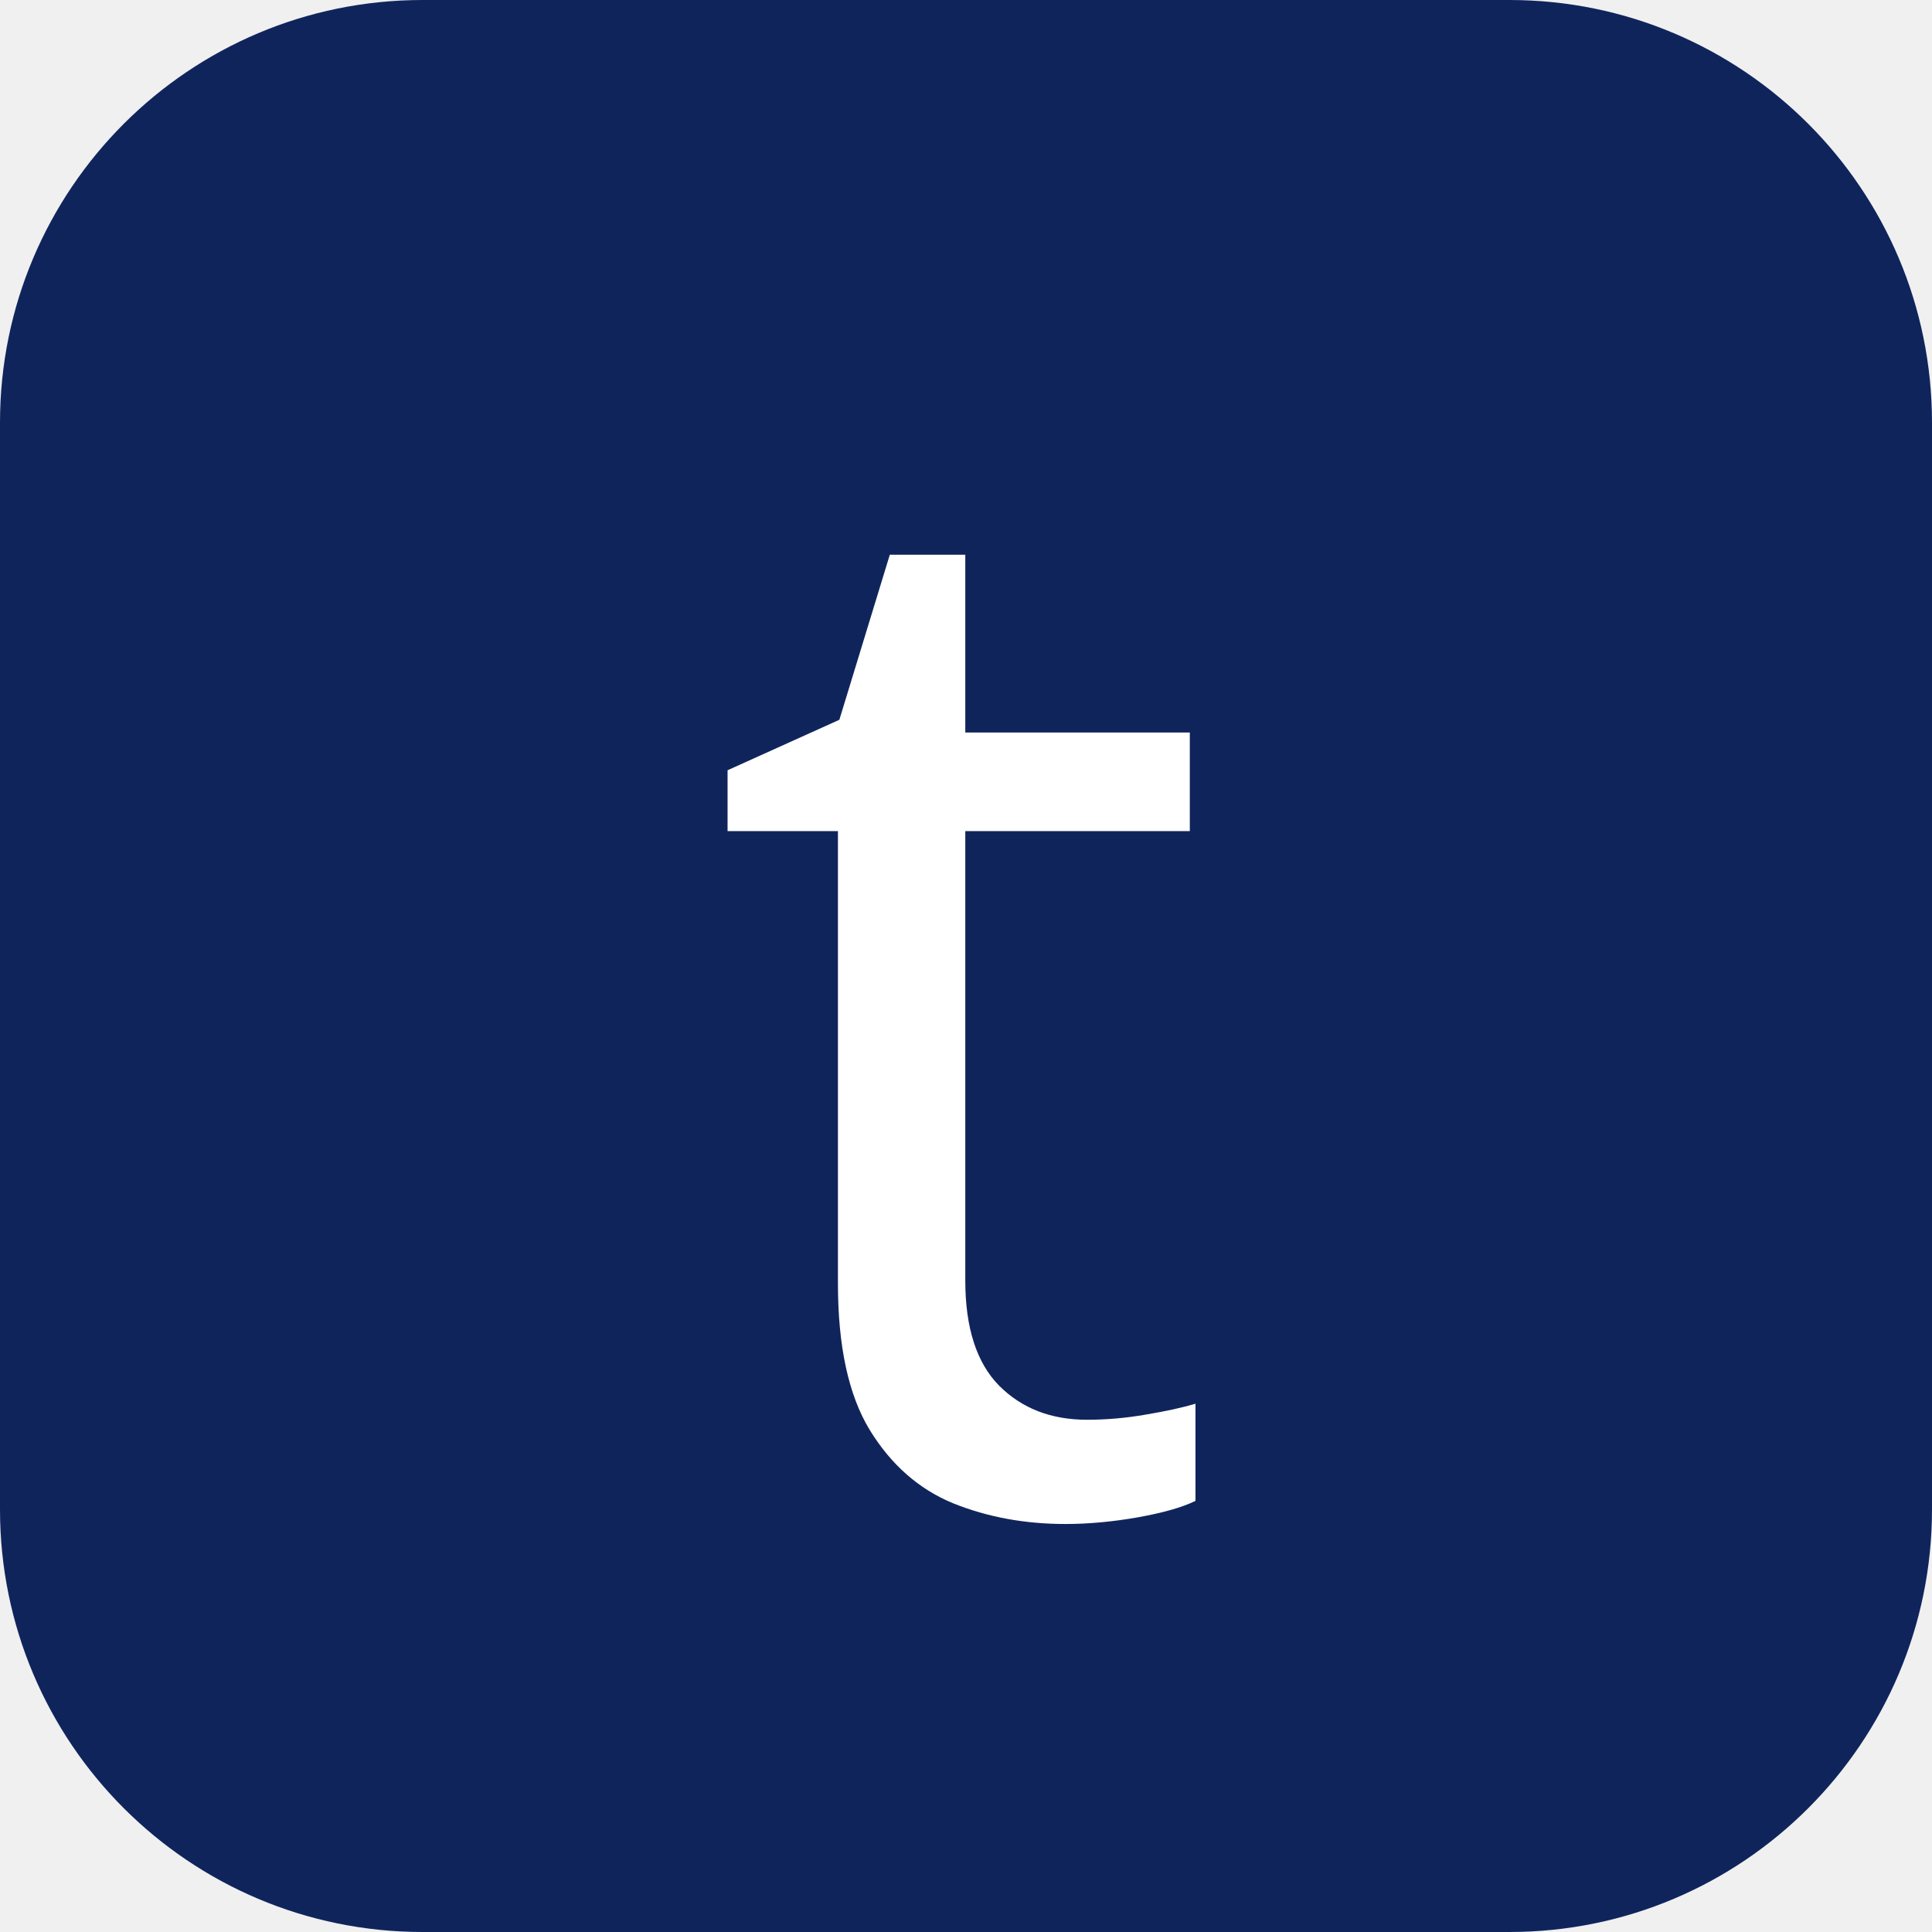
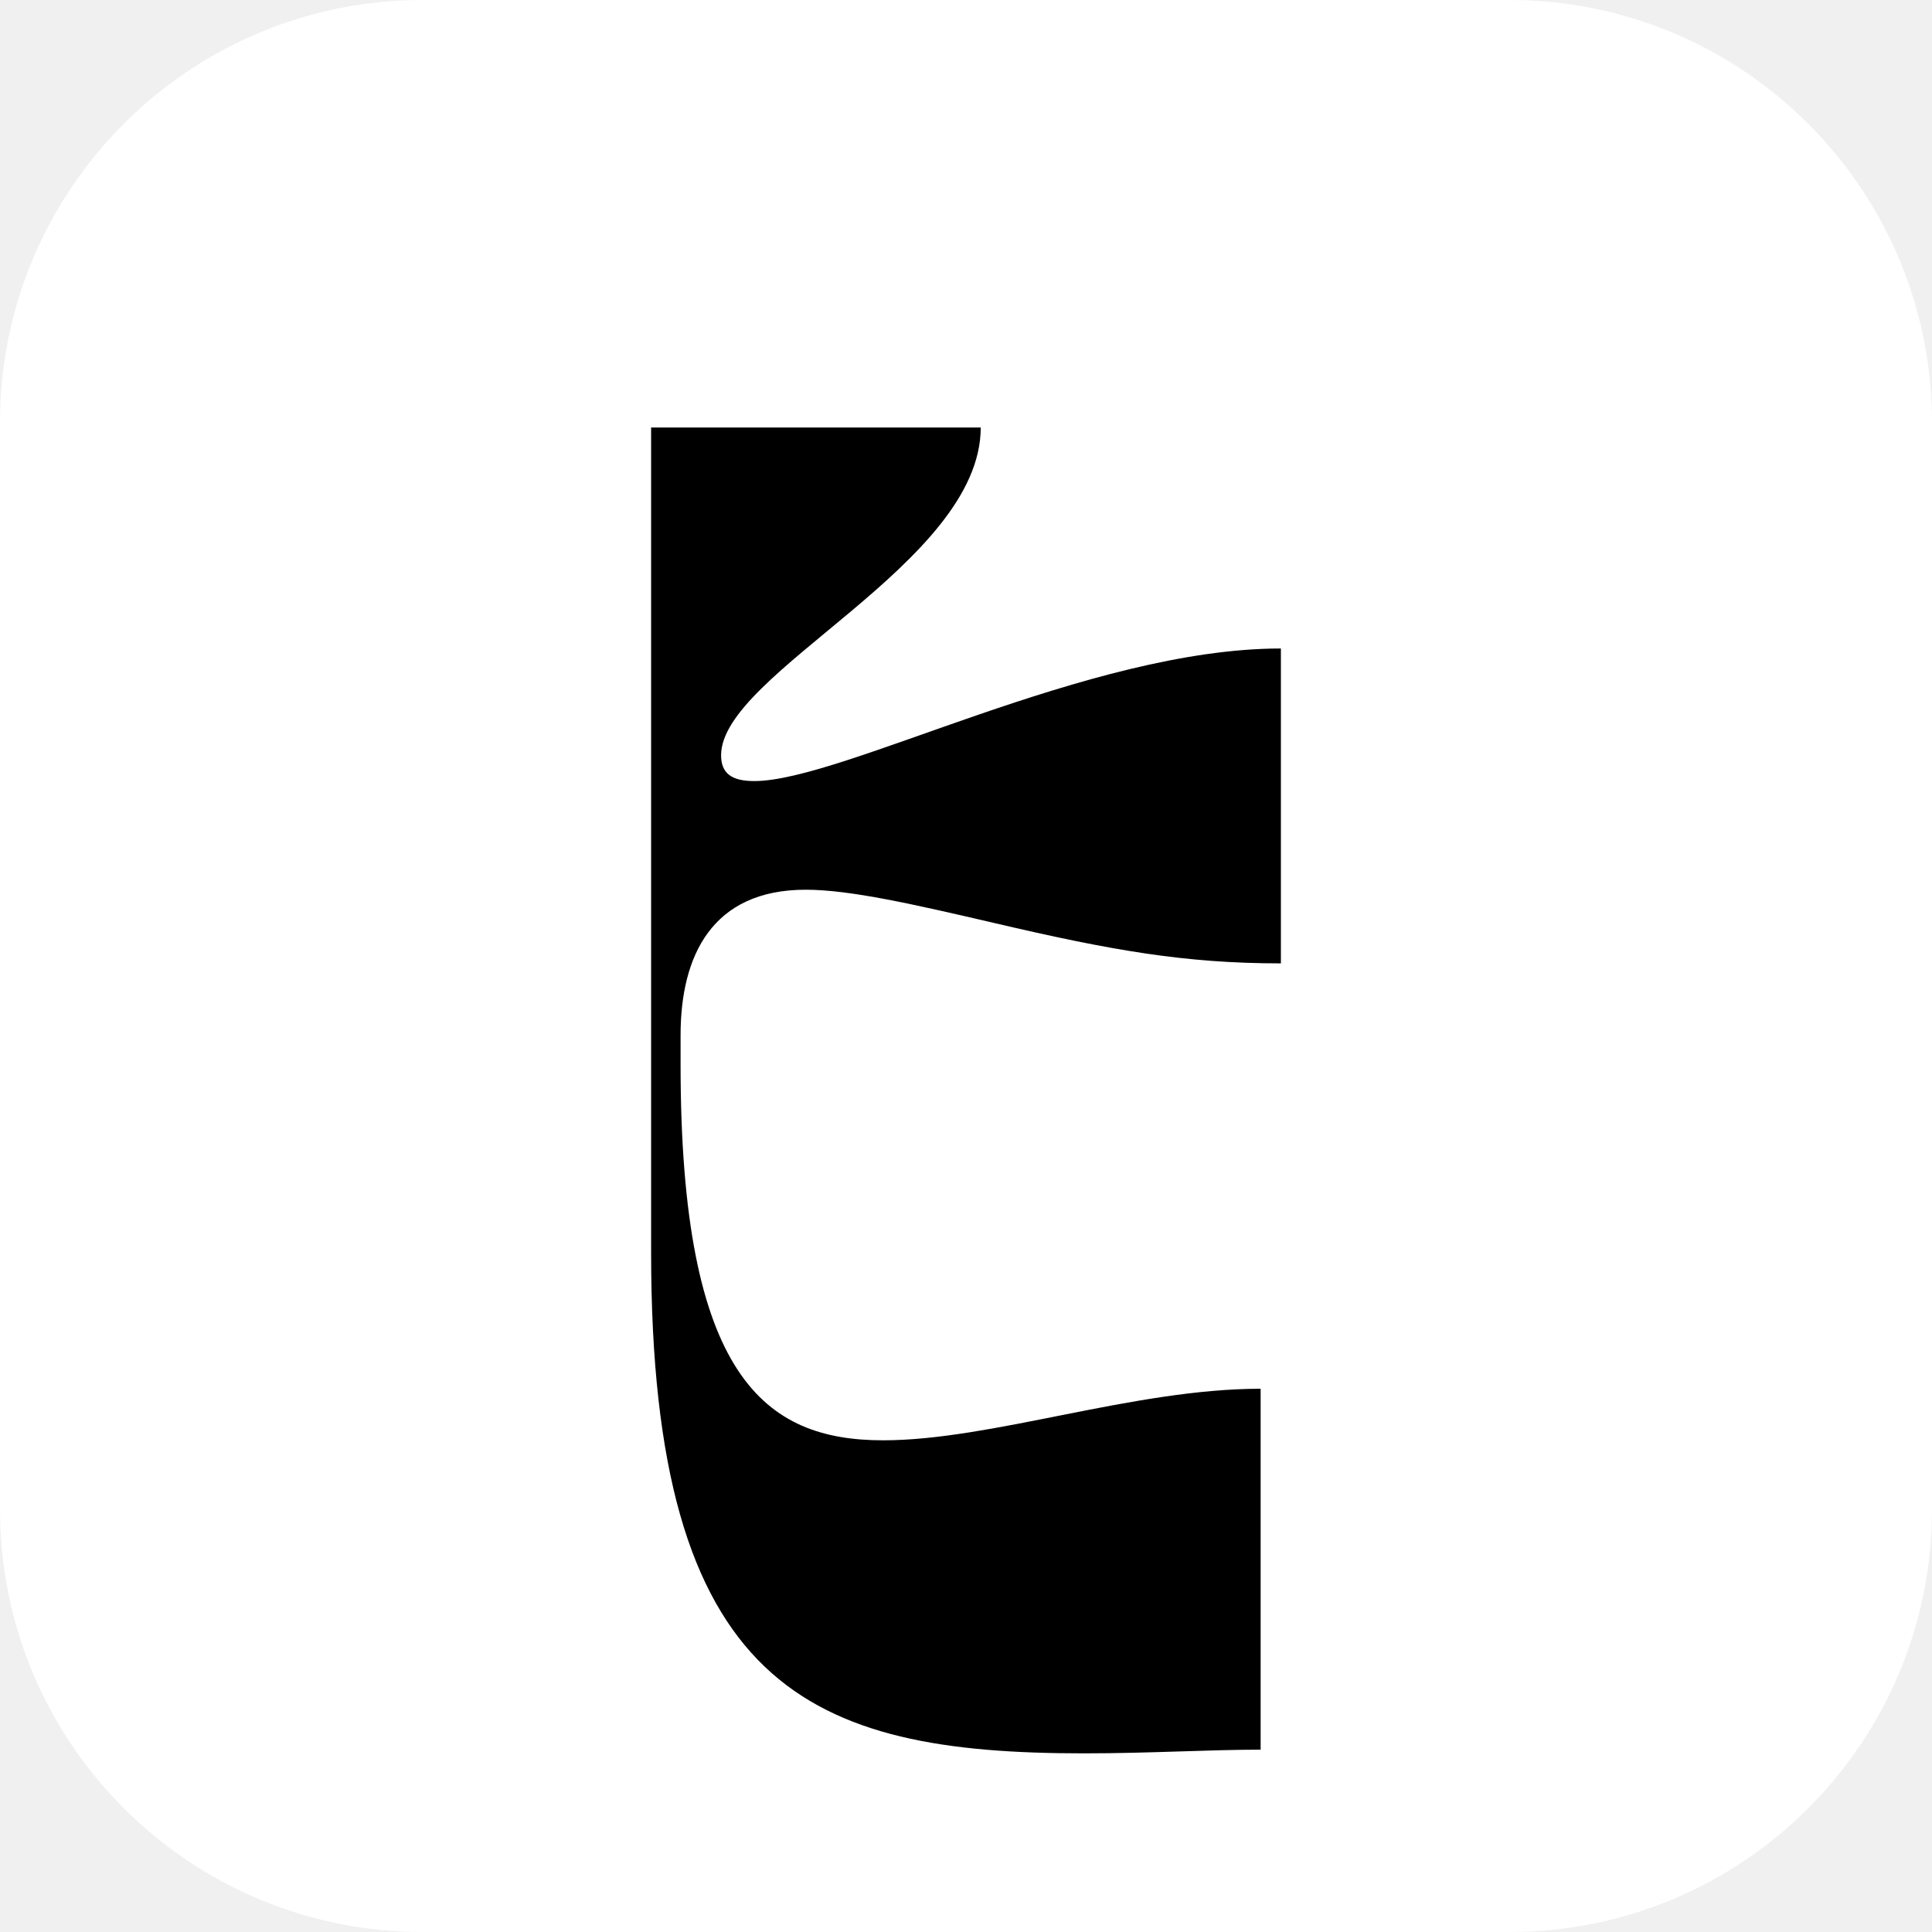
<svg xmlns="http://www.w3.org/2000/svg" viewBox="0 0 64 64">
-   <rect width="64" height="64" rx="14" fill="#10245c" />
-   <text x="32" y="50" text-anchor="middle" fill="#fff" font-family="June, sans-serif" font-size="48" font-weight="500">t</text>
+   <rect width="64" height="64" rx="14" fill="#fff" />
+   <path fill="#000" transform="translate(32 36) scale(1.22) translate(-32 -36)" d="M35.2 54.1C37 54.1 38.55 54 40 54V44.2C36.55 44.2 32.7 45.6 29.75 45.6C26.55 45.6 24.25 43.9 24.25 35.4V34.6C24.25 32.45 25.1 30.65 27.65 30.65C28.85 30.65 30.6 31.05 32.75 31.55C35.95 32.3 37.95 32.65 40.55 32.65V24.1C35.3 24.1 28.65 27.7 26.25 27.7C25.65 27.7 25.35 27.5 25.35 27C25.35 24.75 32.4 21.8 32.4 18.1H23.45V40.5C23.45 52.35 27.75 54.1 35.2 54.1Z" />
</svg>
